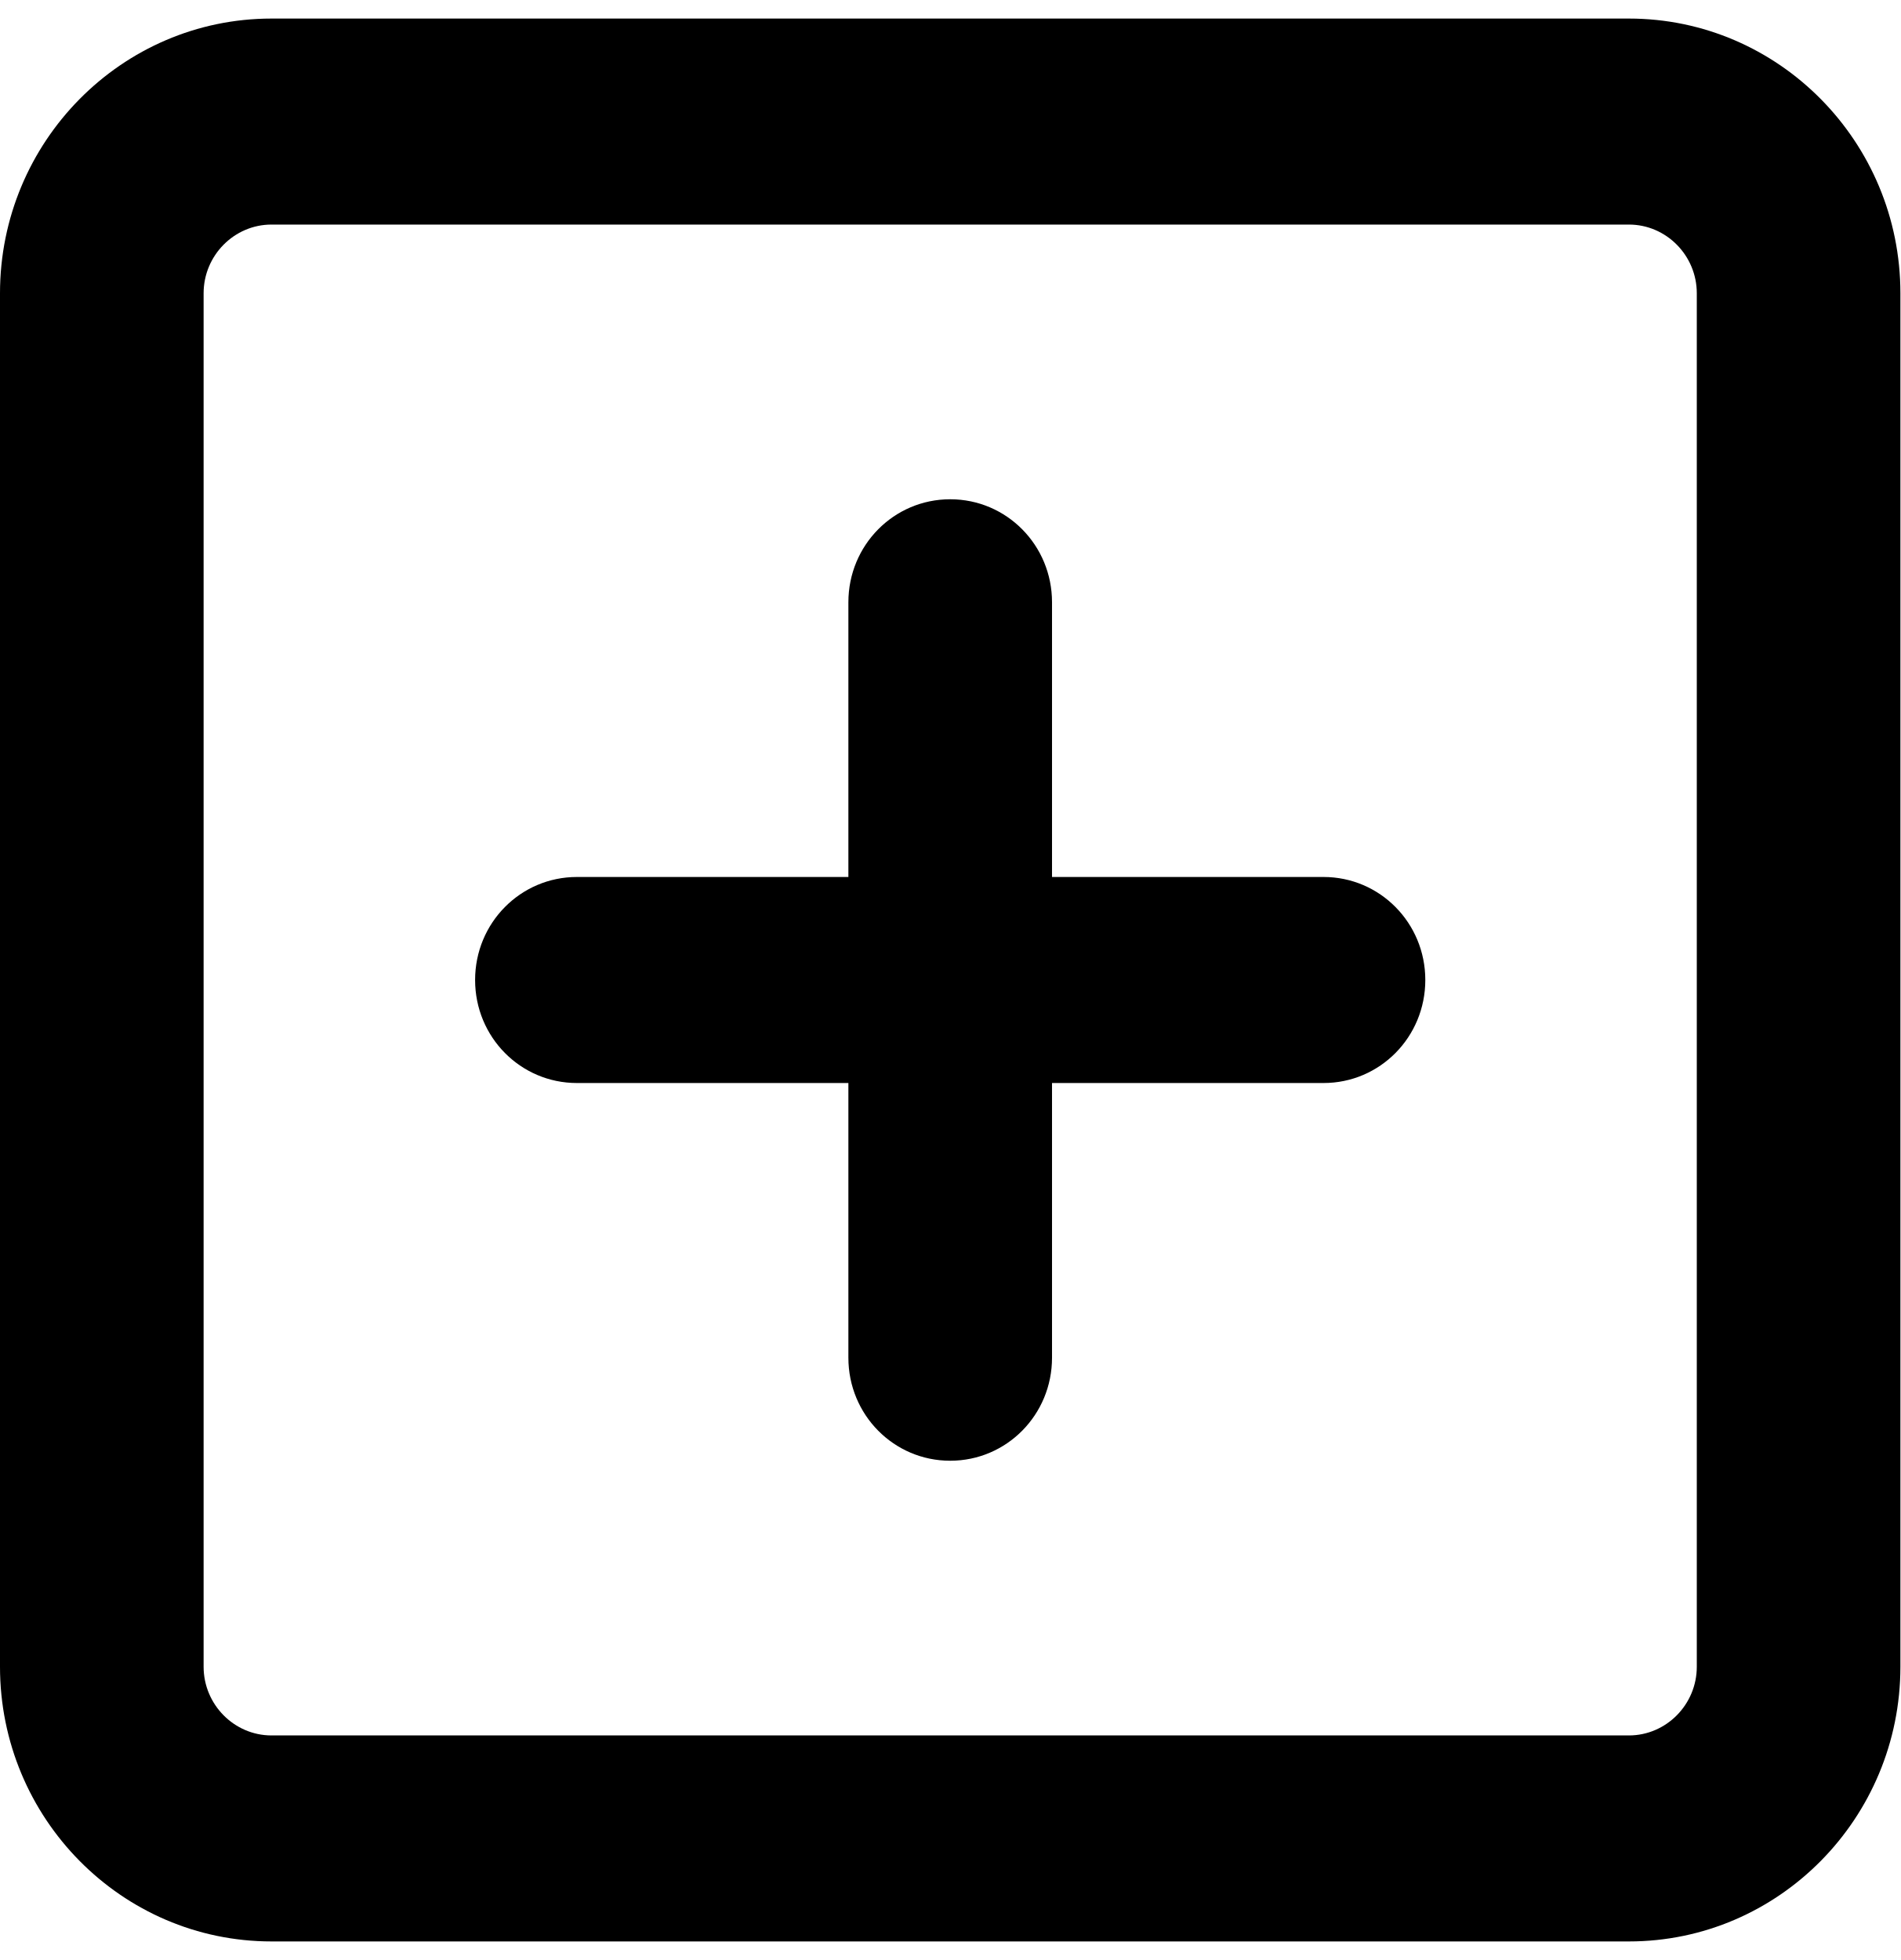
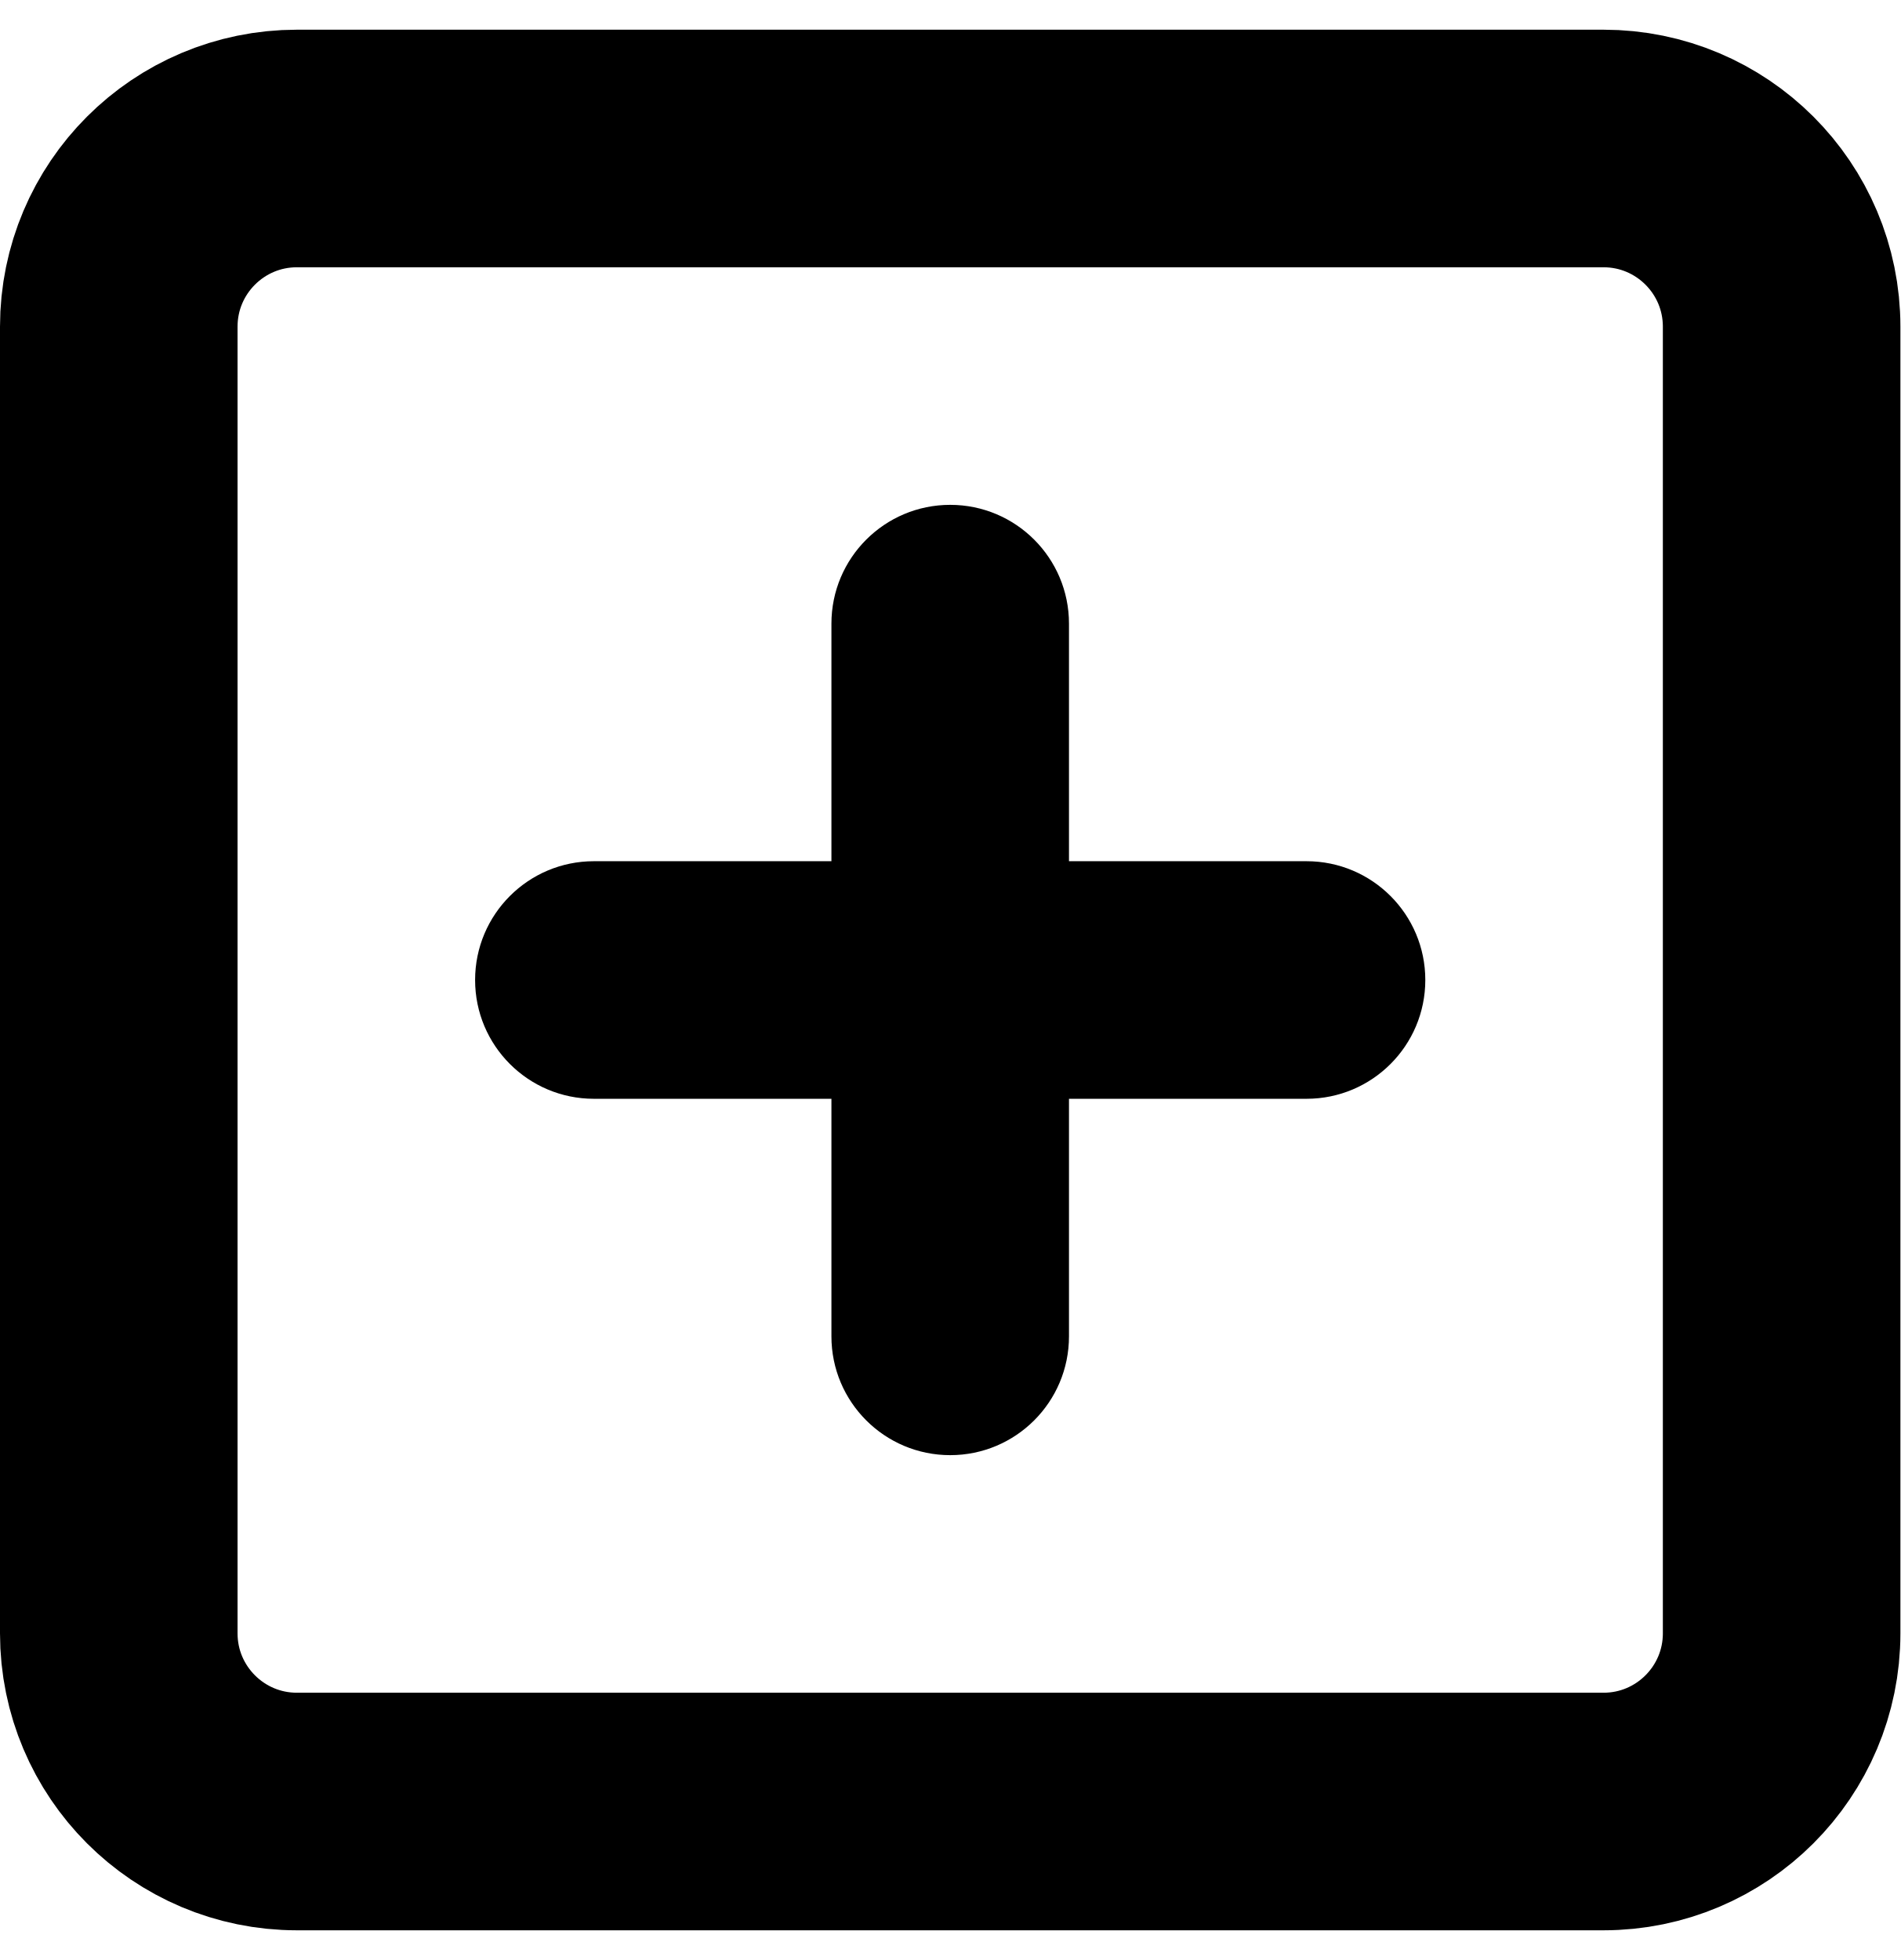
<svg xmlns="http://www.w3.org/2000/svg" width="64" height="66" viewBox="0 0 64 66" fill="none">
-   <path d="M9.143 7.562C7.886 7.562 6.857 8.603 6.857 9.875V56.125C6.857 57.397 7.886 58.438 9.143 58.438H54.857C56.114 58.438 57.143 57.397 57.143 56.125V9.875C57.143 8.603 56.114 7.562 54.857 7.562H9.143ZM0 9.875C0 4.773 4.1 0.625 9.143 0.625H54.857C59.9 0.625 64 4.773 64 9.875V56.125C64 61.227 59.9 65.375 54.857 65.375H9.143C4.1 65.375 0 61.227 0 56.125V9.875ZM28.571 45.719V36.469H19.429C17.529 36.469 16 34.922 16 33C16 31.078 17.529 29.531 19.429 29.531H28.571V20.281C28.571 18.359 30.1 16.812 32 16.812C33.9 16.812 35.429 18.359 35.429 20.281V29.531H44.571C46.471 29.531 48 31.078 48 33C48 34.922 46.471 36.469 44.571 36.469H35.429V45.719C35.429 47.641 33.9 49.188 32 49.188C30.1 49.188 28.571 47.641 28.571 45.719Z" fill="black" />
+   <rect x="4" y="5" width="56" height="56" rx="6" stroke="black" stroke-width="8" />
+   <rect x="16" y="29" width="32" height="8" rx="4" fill="black" />
+   <rect x="36" y="17" width="32" height="8" rx="4" transform="rotate(90 36 17)" fill="black" />
</svg>
